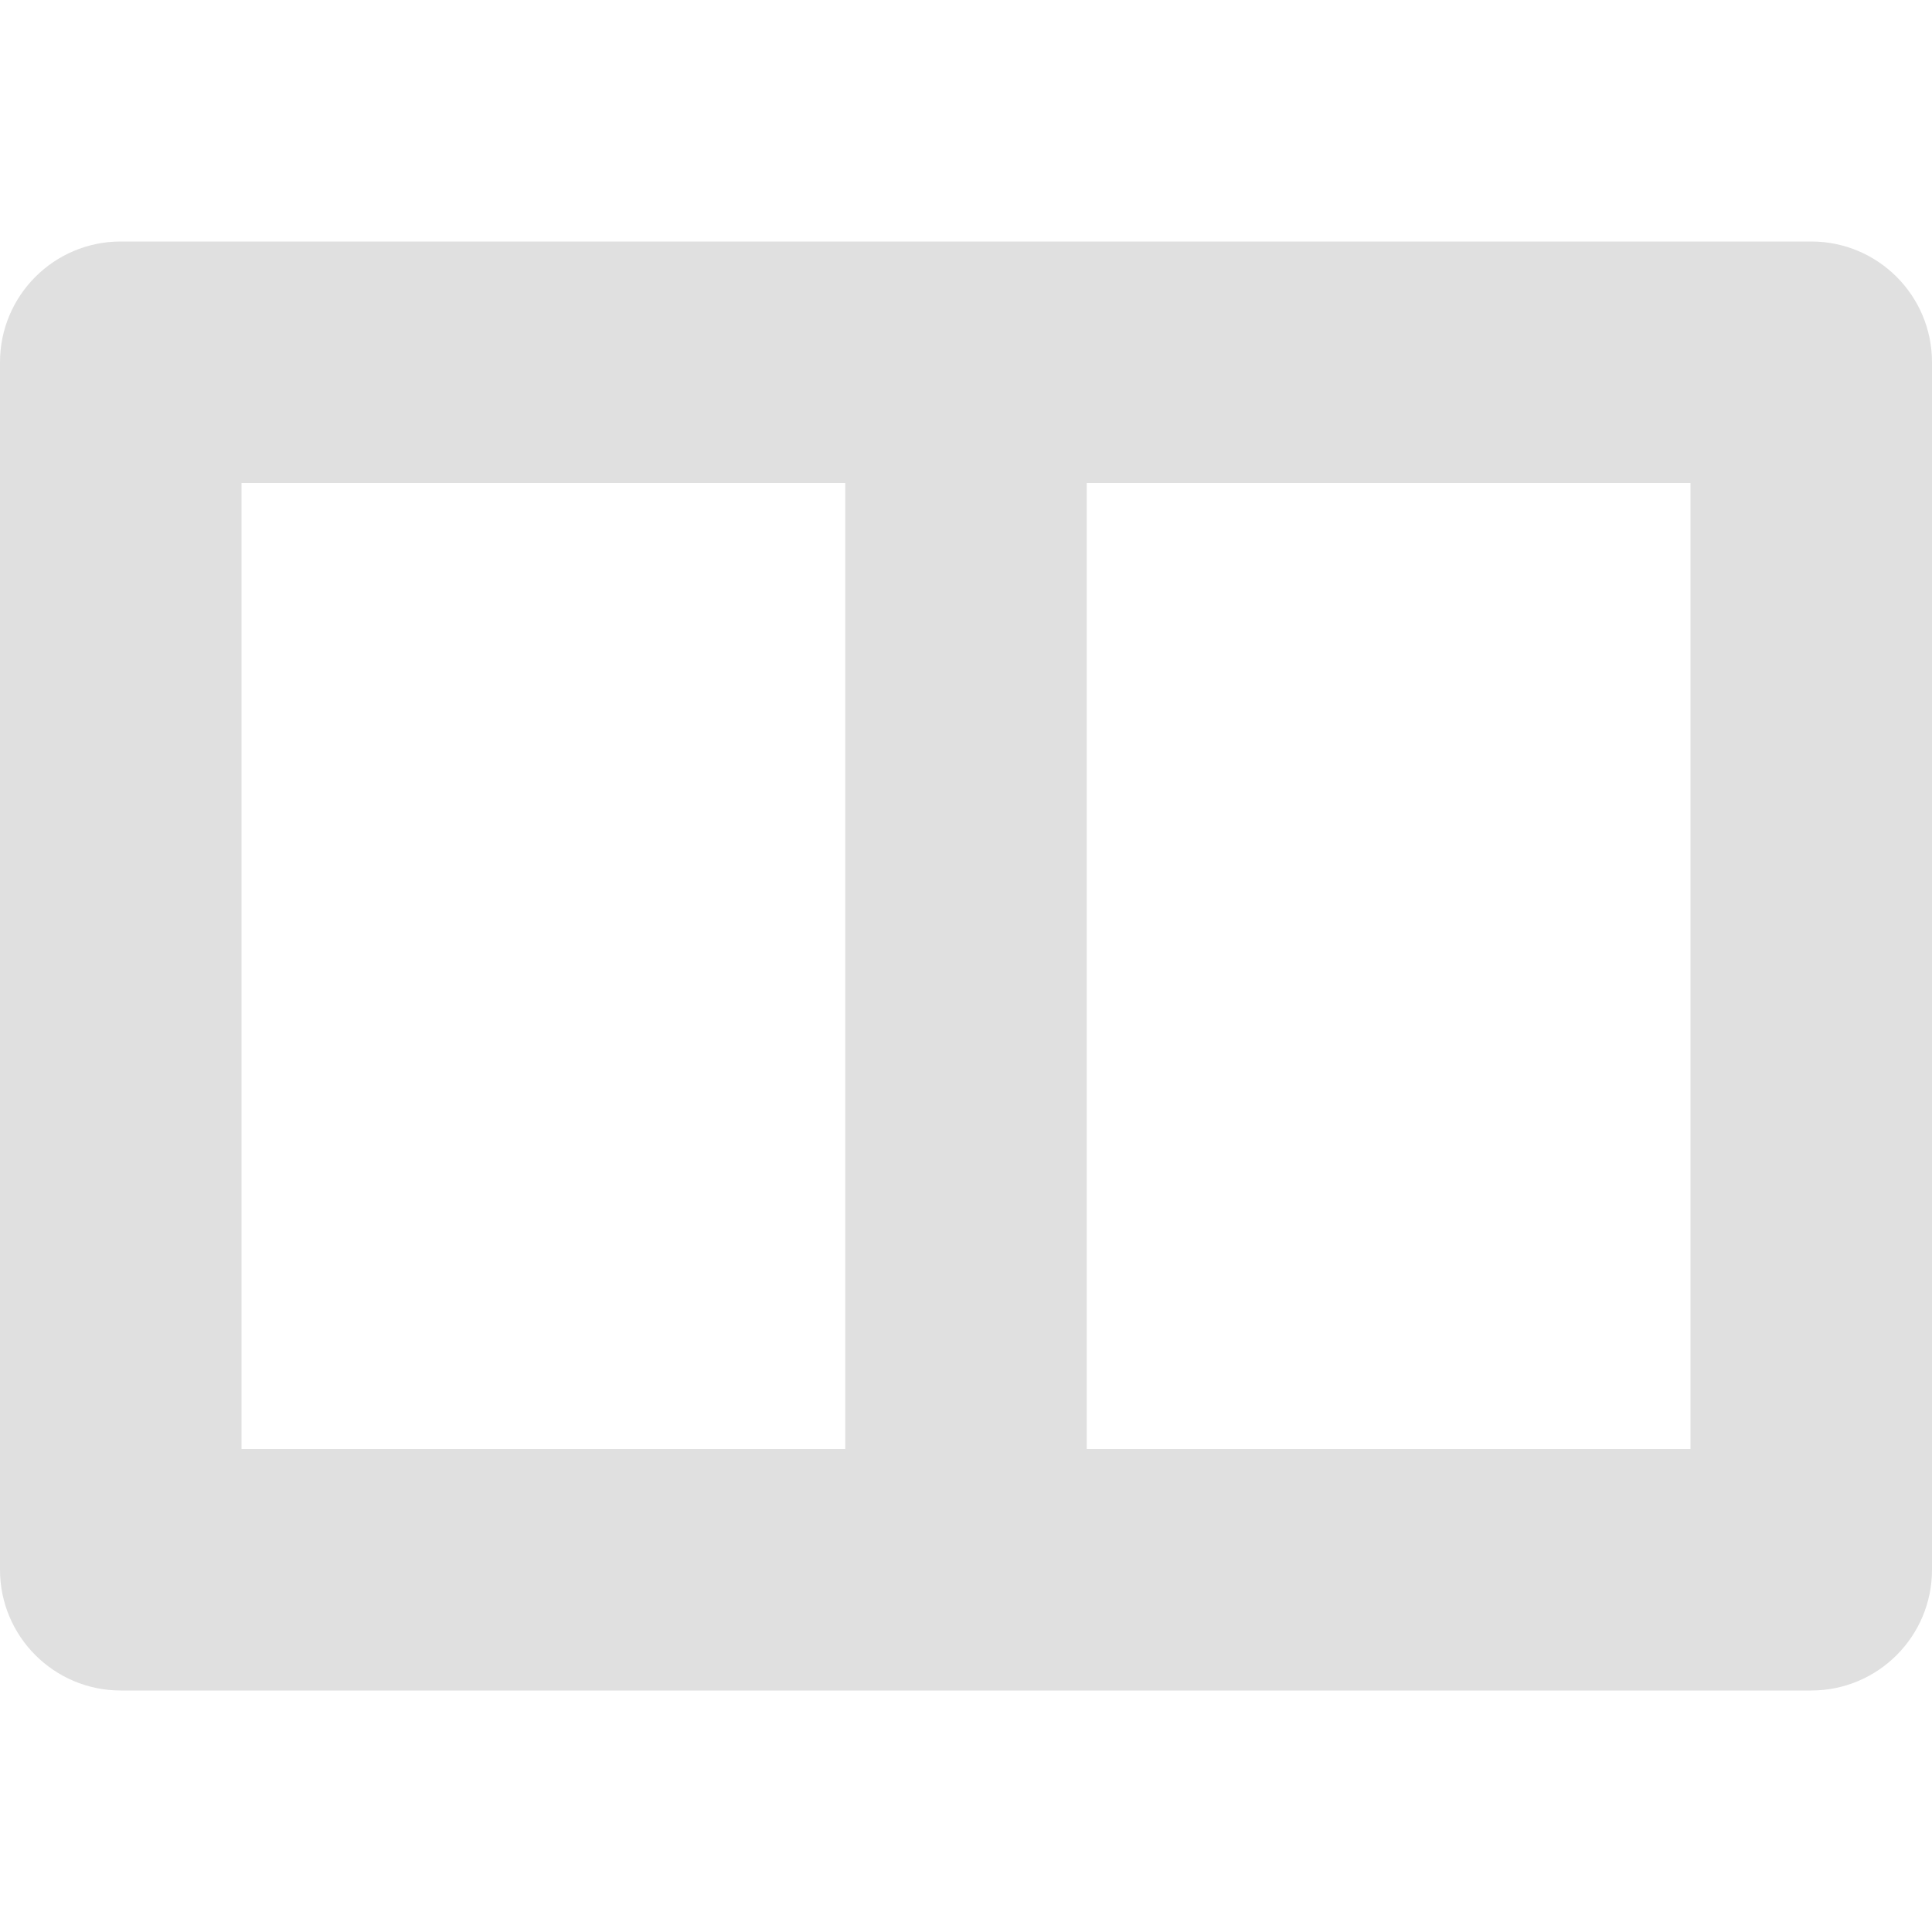
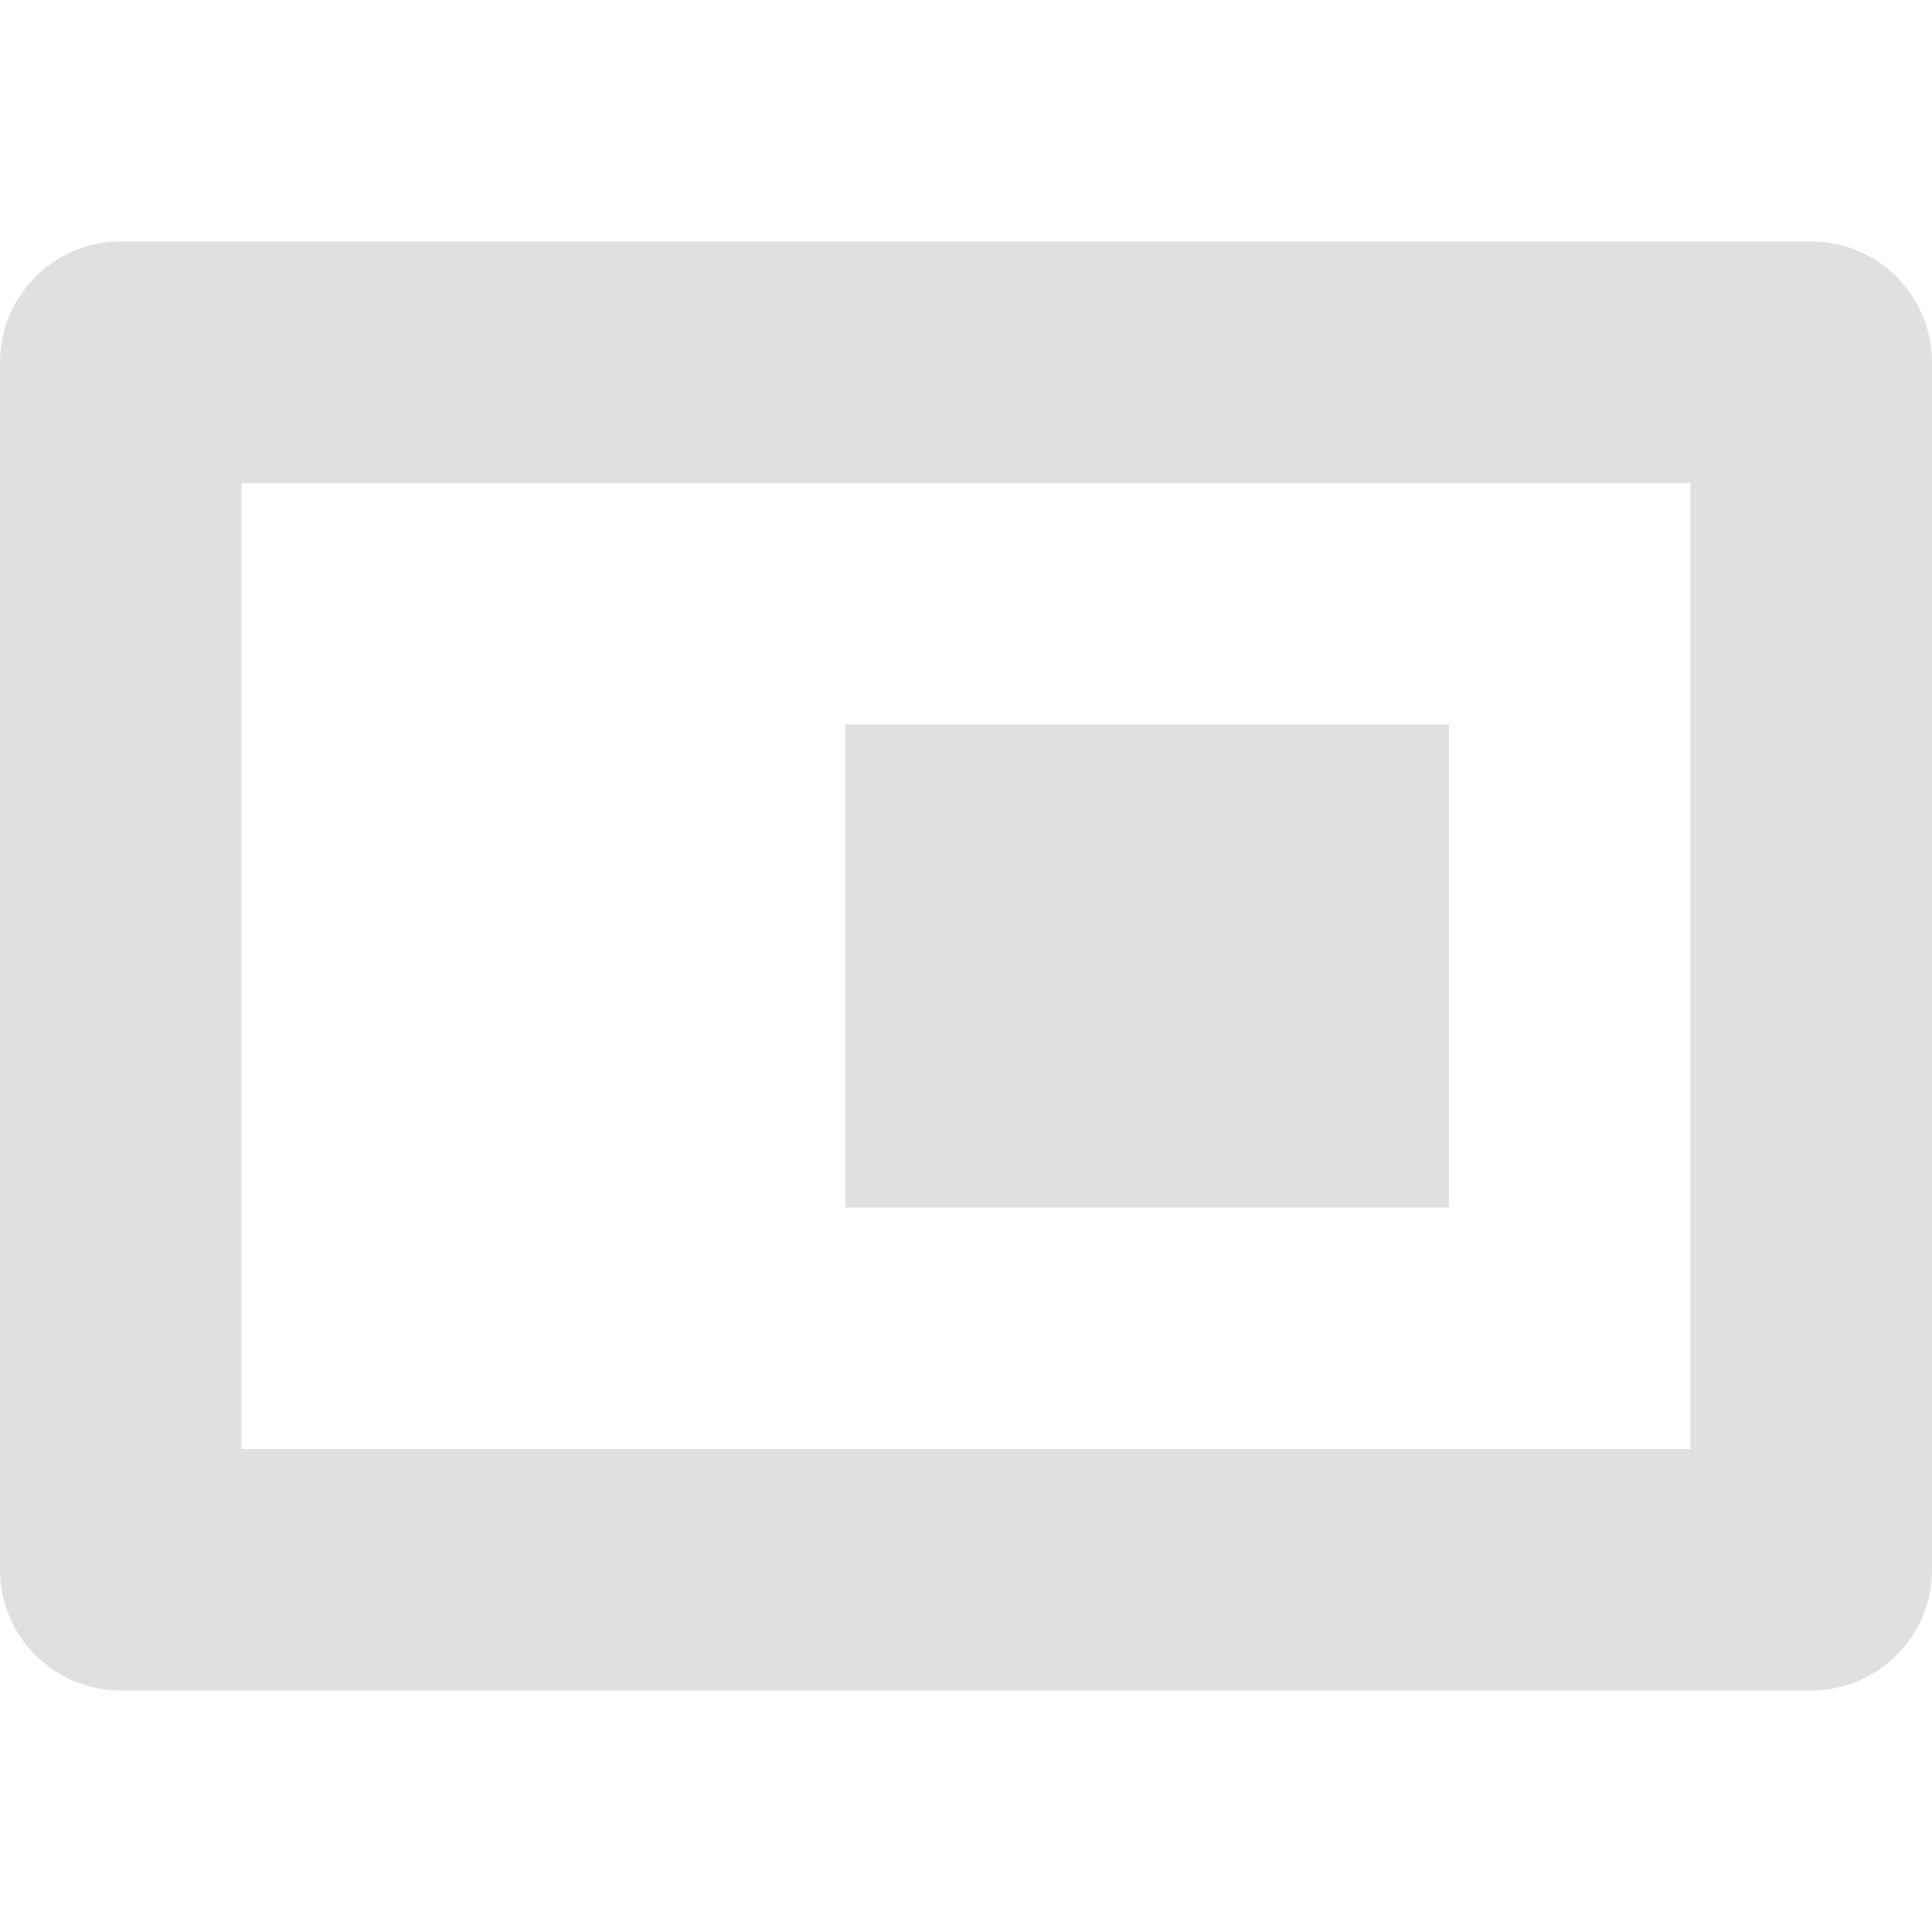
<svg xmlns="http://www.w3.org/2000/svg" width="16" height="16" viewBox="0 0 16 16">
-   <path fill-rule="evenodd" fill="#e0e0e0" d="M1 2h14a1 1 0 0 1 1 1v10a1 1 0 0 1 -1 1h-14a1 1 0 0 1 -1 -1v-10a1 1 0 0 1 1 -1zM2 4h5v8h-5zM9 4h5v8h-5z" />
+   <path fill-rule="evenodd" fill="#e0e0e0" d="M1 2h14a1 1 0 0 1 1 1v10a1 1 0 0 1 -1 1h-14a1 1 0 0 1 -1 -1v-10a1 1 0 0 1 1 -1zM2 4h12v8h-12z" />
+   <rect x="7" y="6" width="5" height="4" fill="#e0e0e0" />
</svg>
